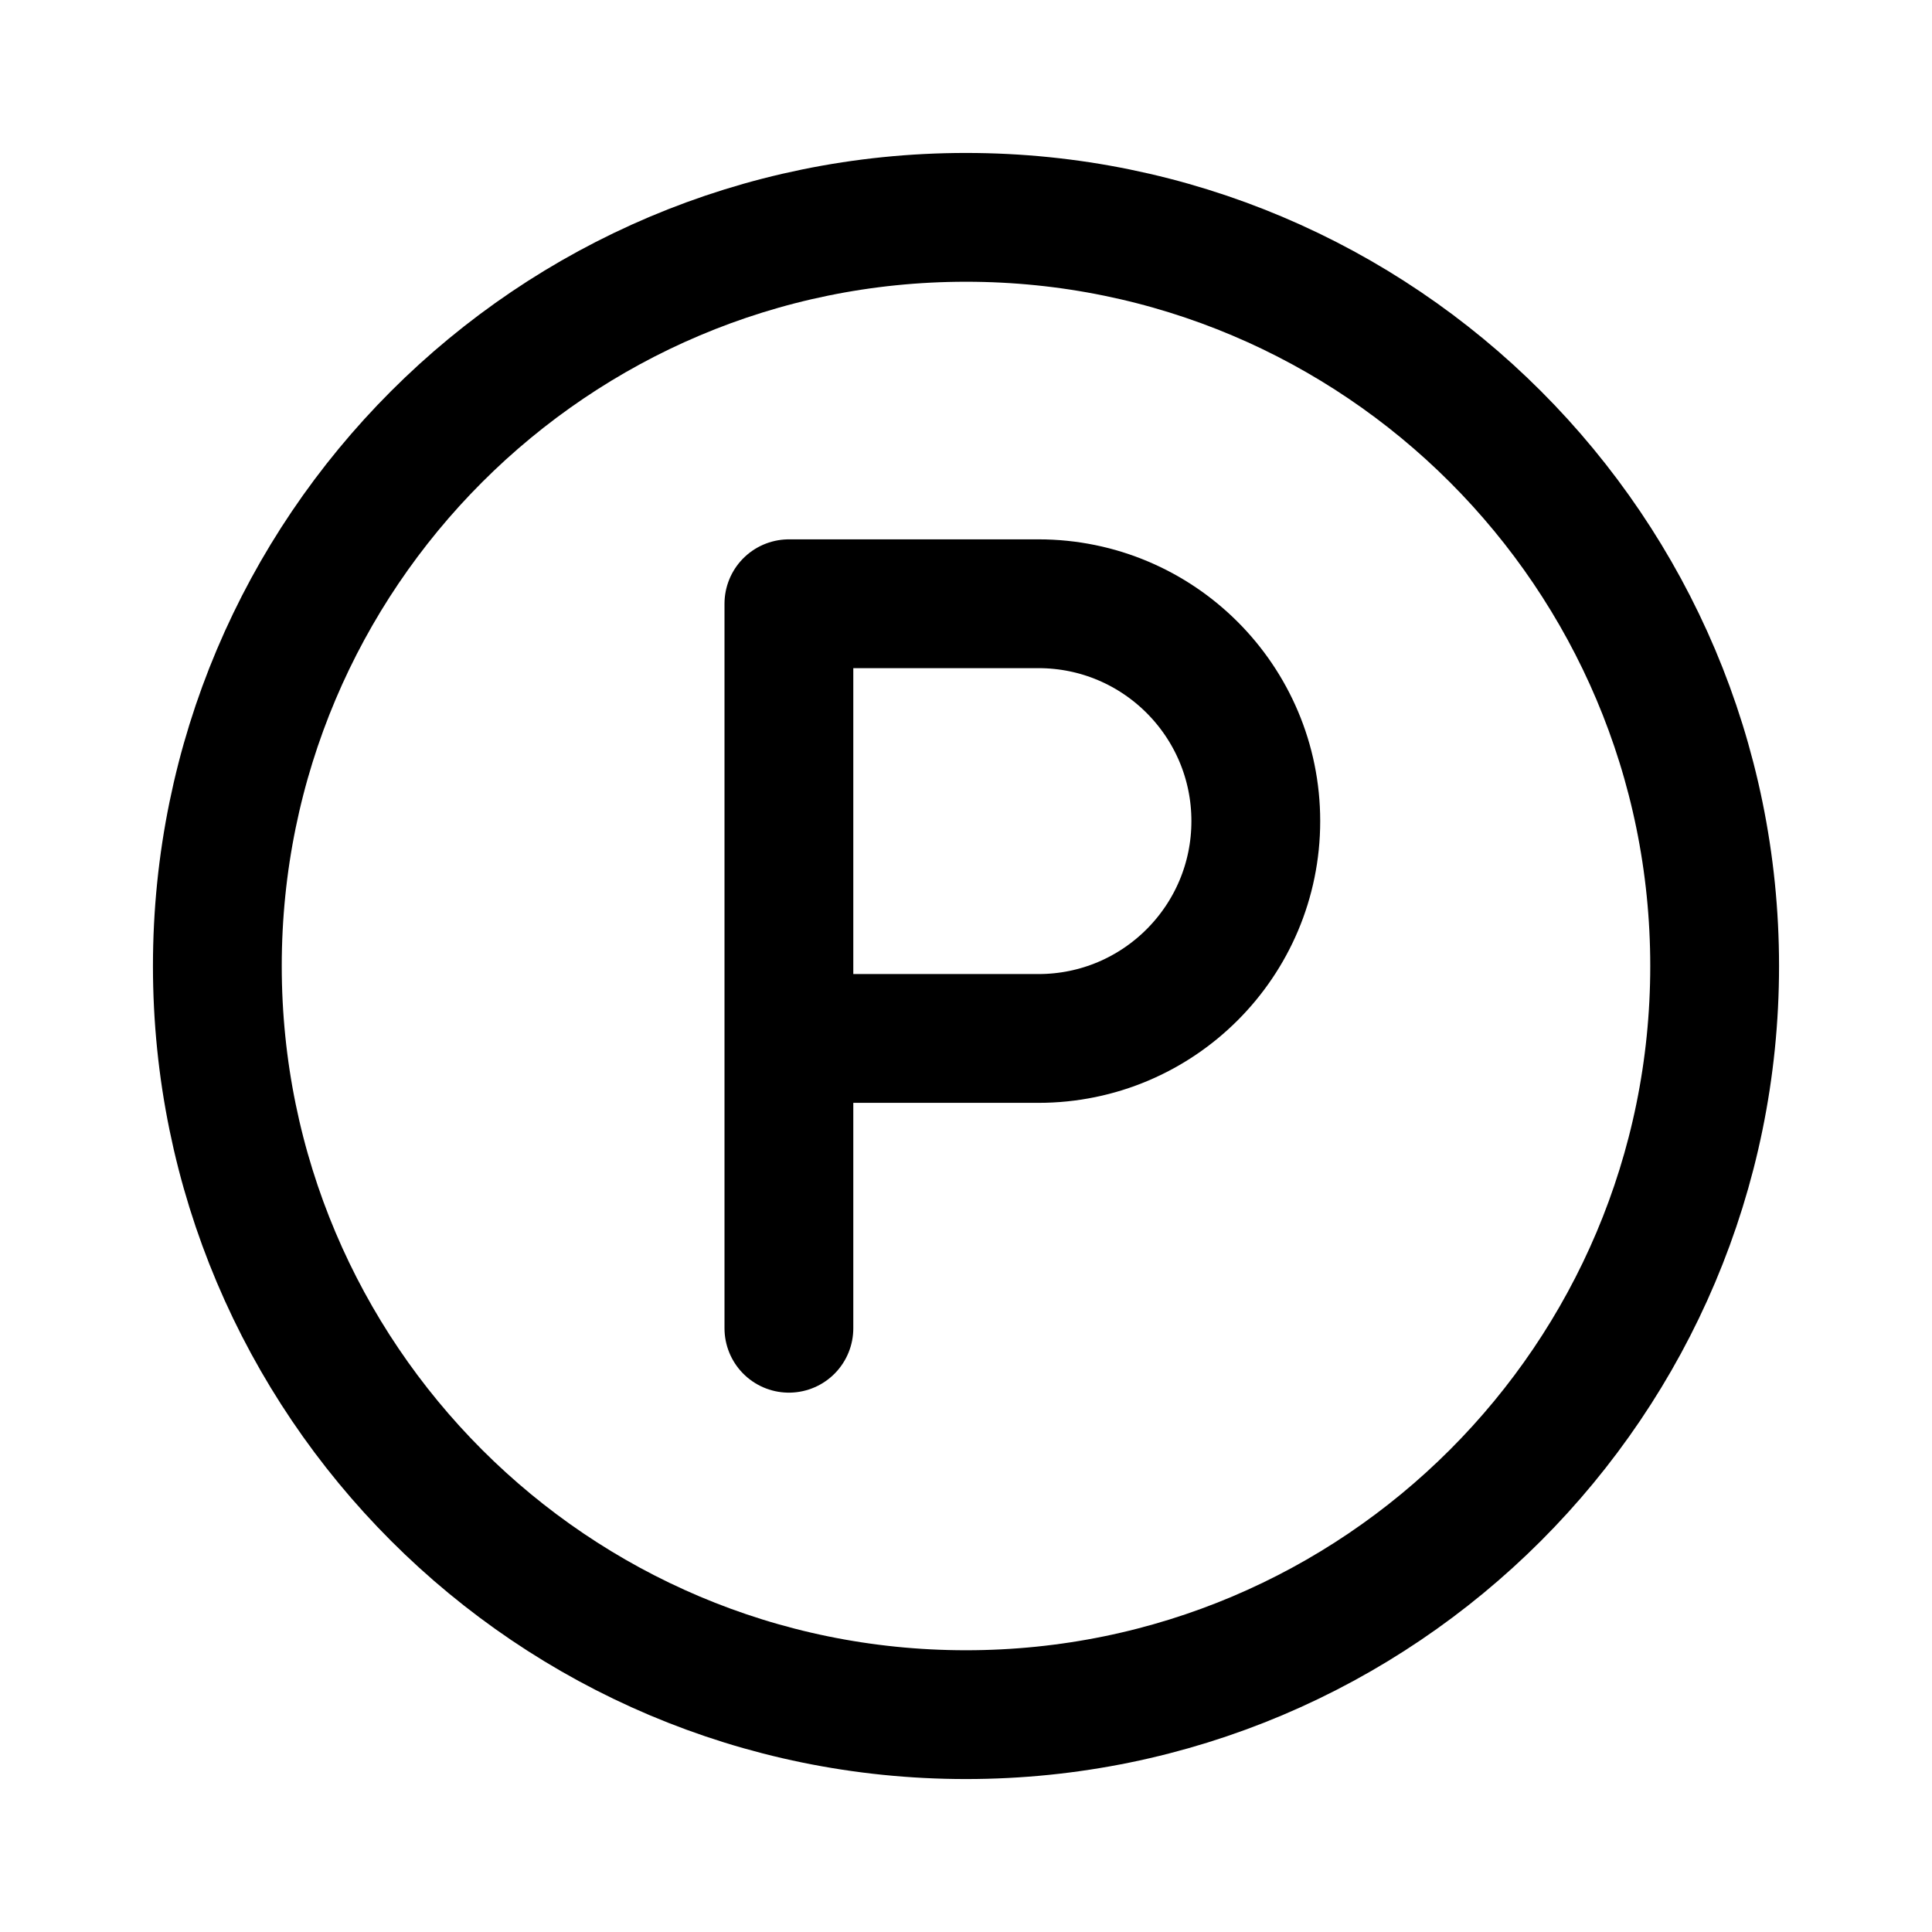
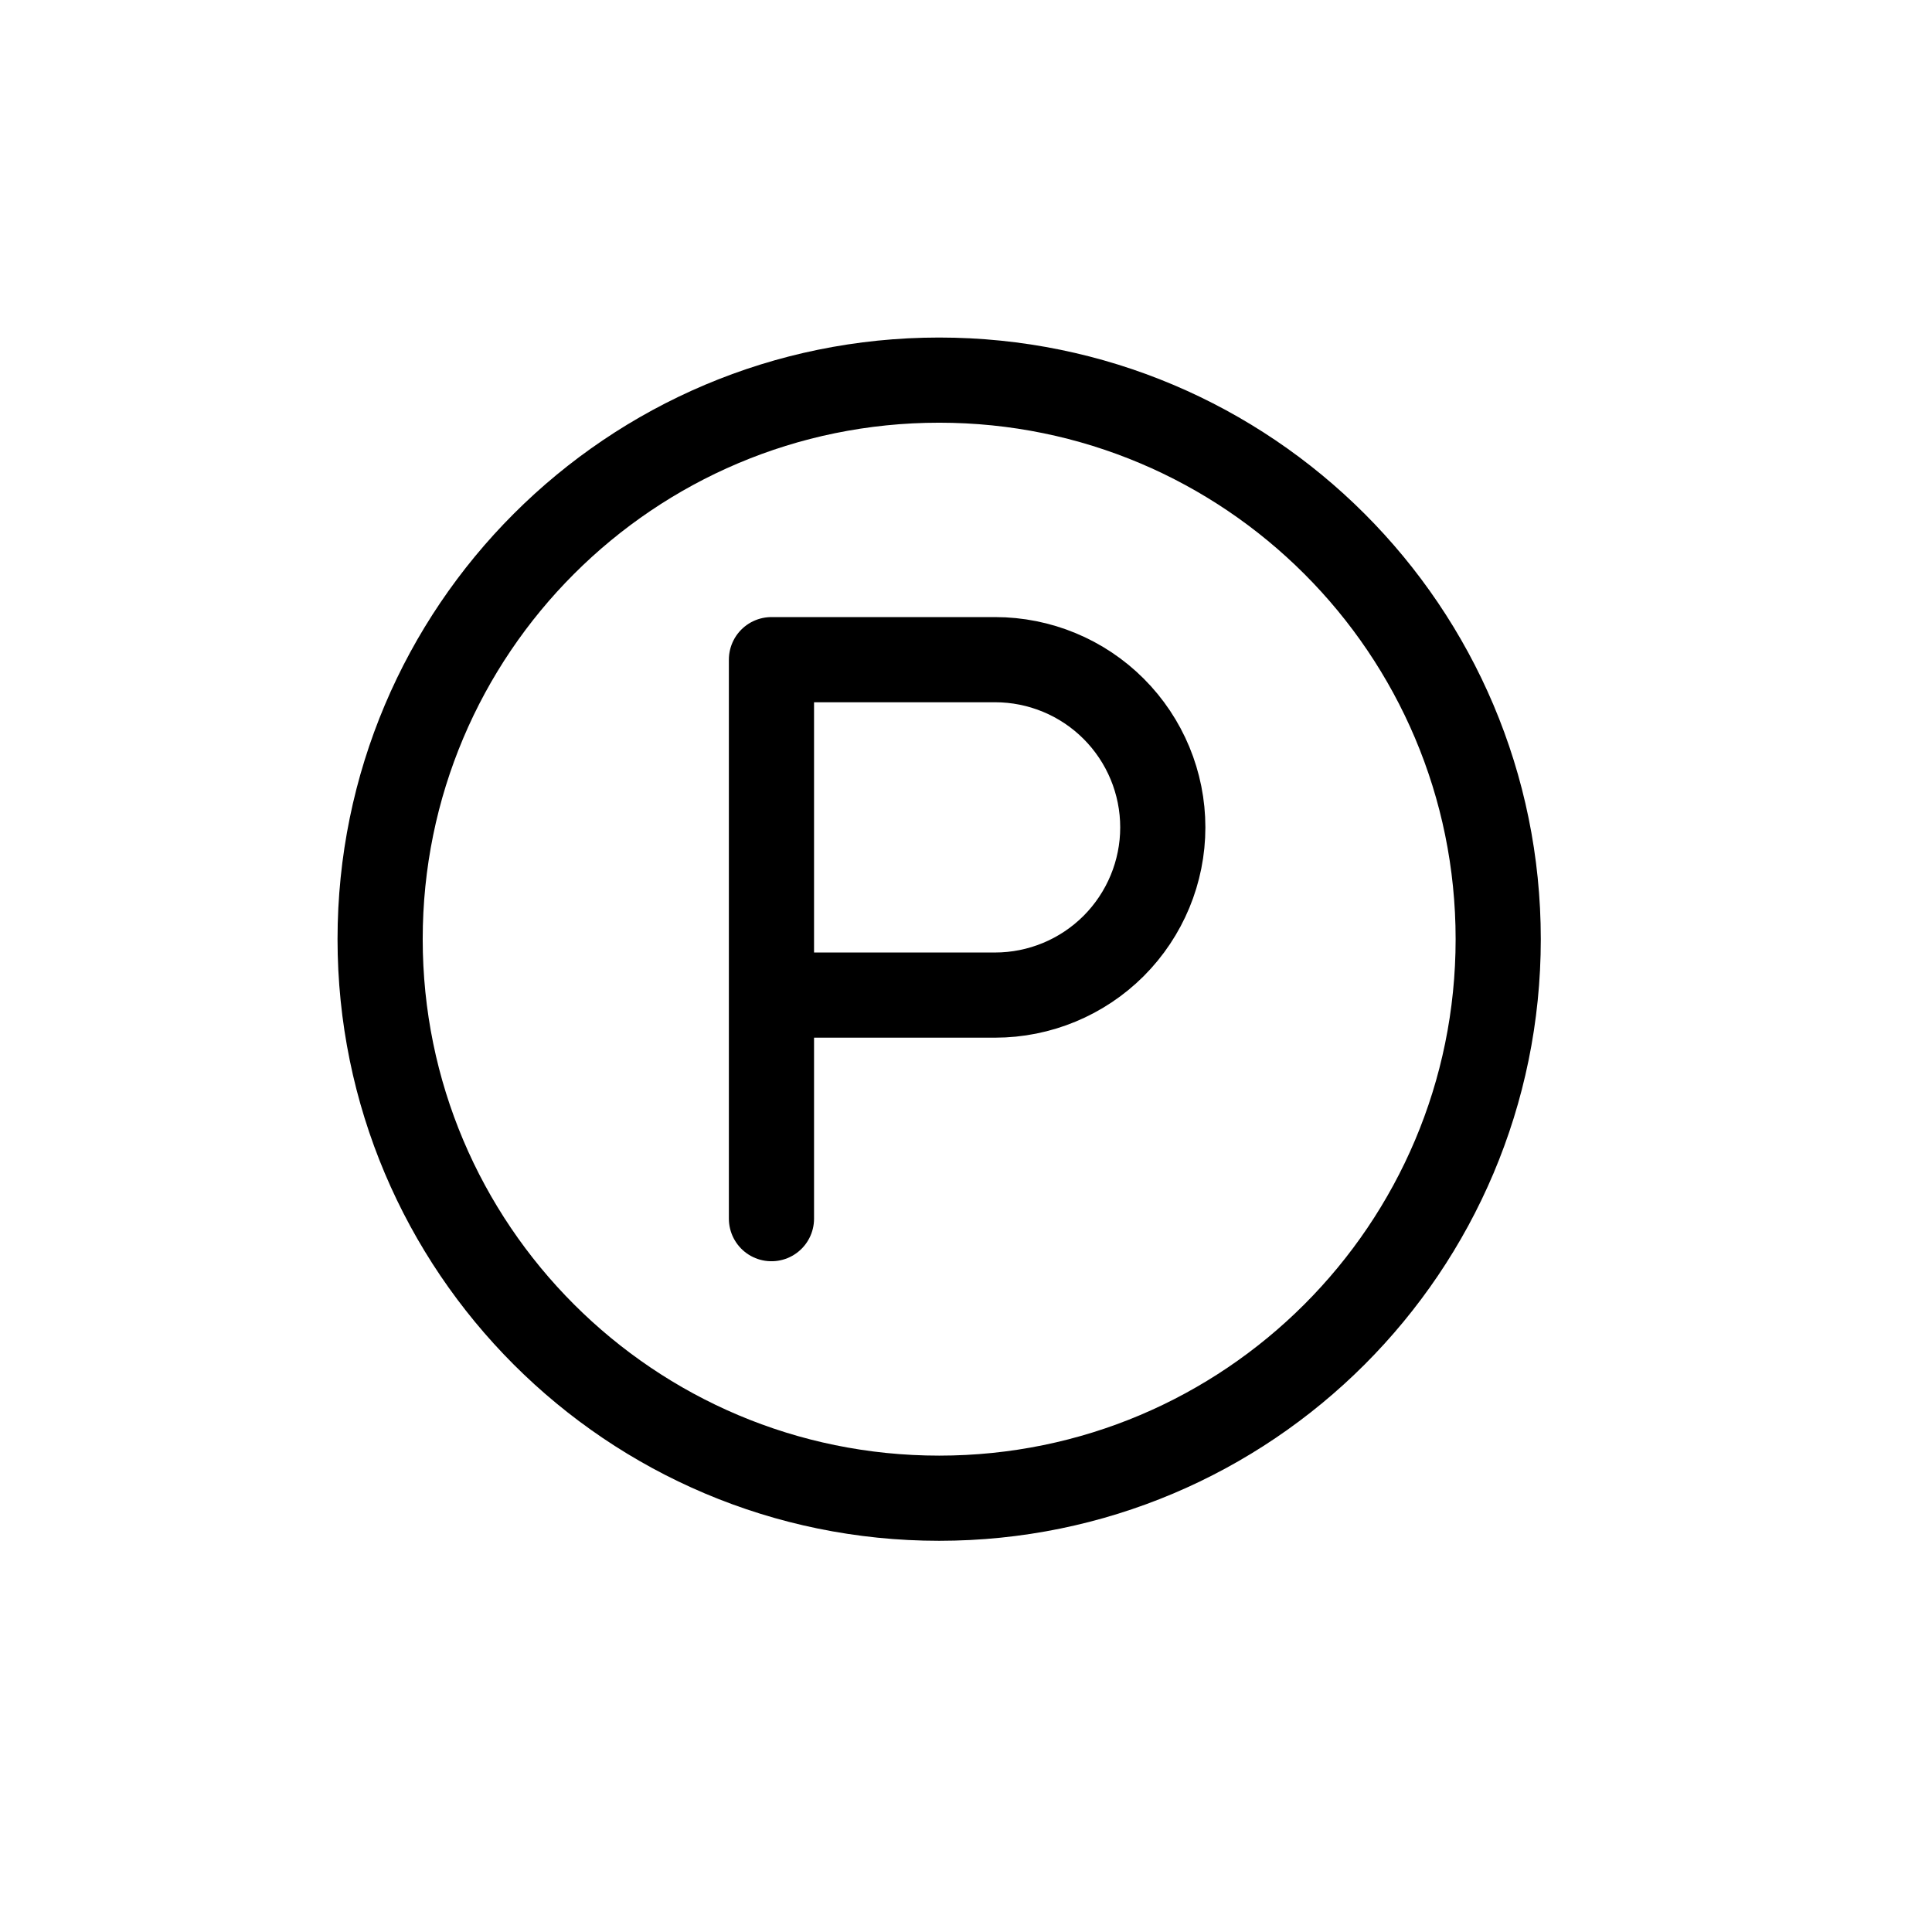
- <svg xmlns="http://www.w3.org/2000/svg" viewBox="0 0 24 24" fill="none">
-   <circle cx="12" cy="12" r="9.3" stroke="currentColor" stroke-width="1.6" />
-   <path d="M9.8 16.5V7.5h3.1a2.7 2.7 0 1 1 0 5.4H9.8" stroke="currentColor" stroke-width="1.6" stroke-linejoin="round" stroke-linecap="round" />
+ <svg xmlns="http://www.w3.org/2000/svg" viewBox="0 0 36 36" fill="none">
+   <path d="M17.5 27.917C23.253 27.917 27.917 23.253 27.917 17.5C27.917 11.747 23.253 7.083 17.5 7.083C11.747 7.083 7.083 11.747 7.083 17.5C7.083 23.253 11.747 27.917 17.5 27.917Z" stroke="currentColor" stroke-width="1.587" stroke-linecap="round" stroke-linejoin="round" />
+   <path d="M14.375 22.708V12.292H18.542C19.37 12.292 20.165 12.621 20.751 13.207C21.337 13.793 21.667 14.588 21.667 15.417C21.667 16.245 21.337 17.04 20.751 17.627C20.165 18.212 19.37 18.542 18.542 18.542H14.375" stroke="currentColor" stroke-width="1.587" stroke-linecap="round" stroke-linejoin="round" />
</svg>
